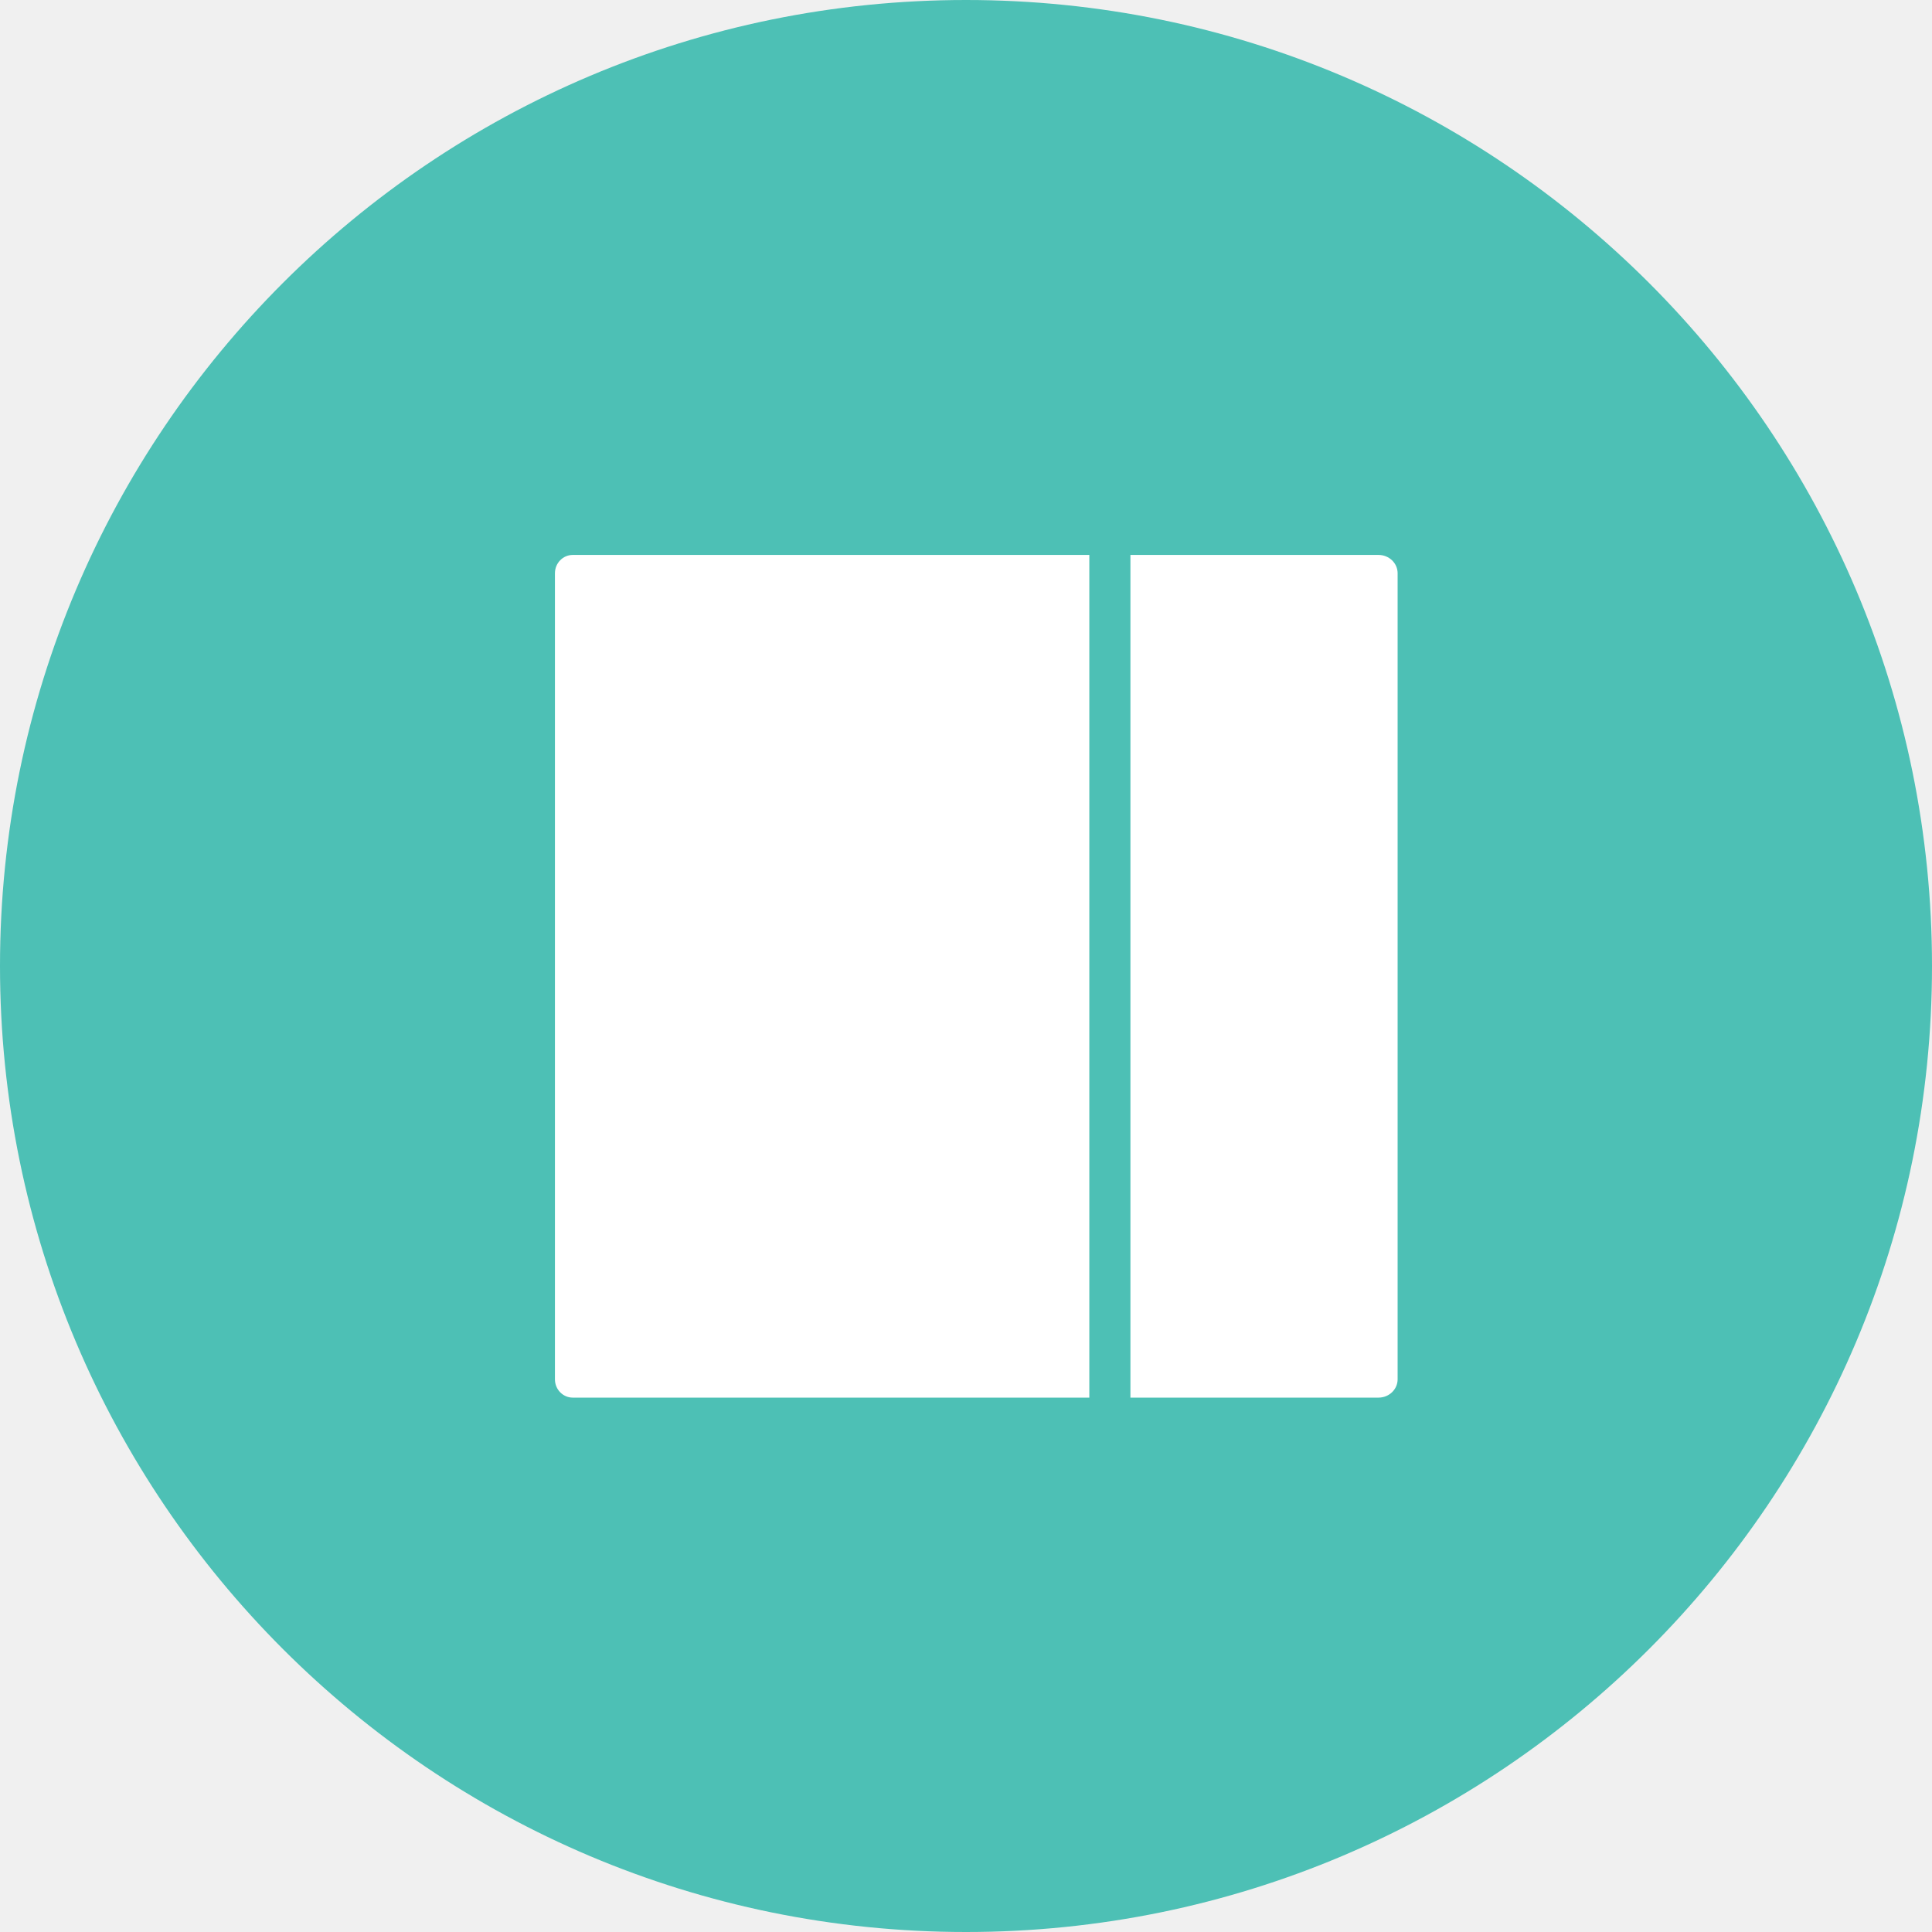
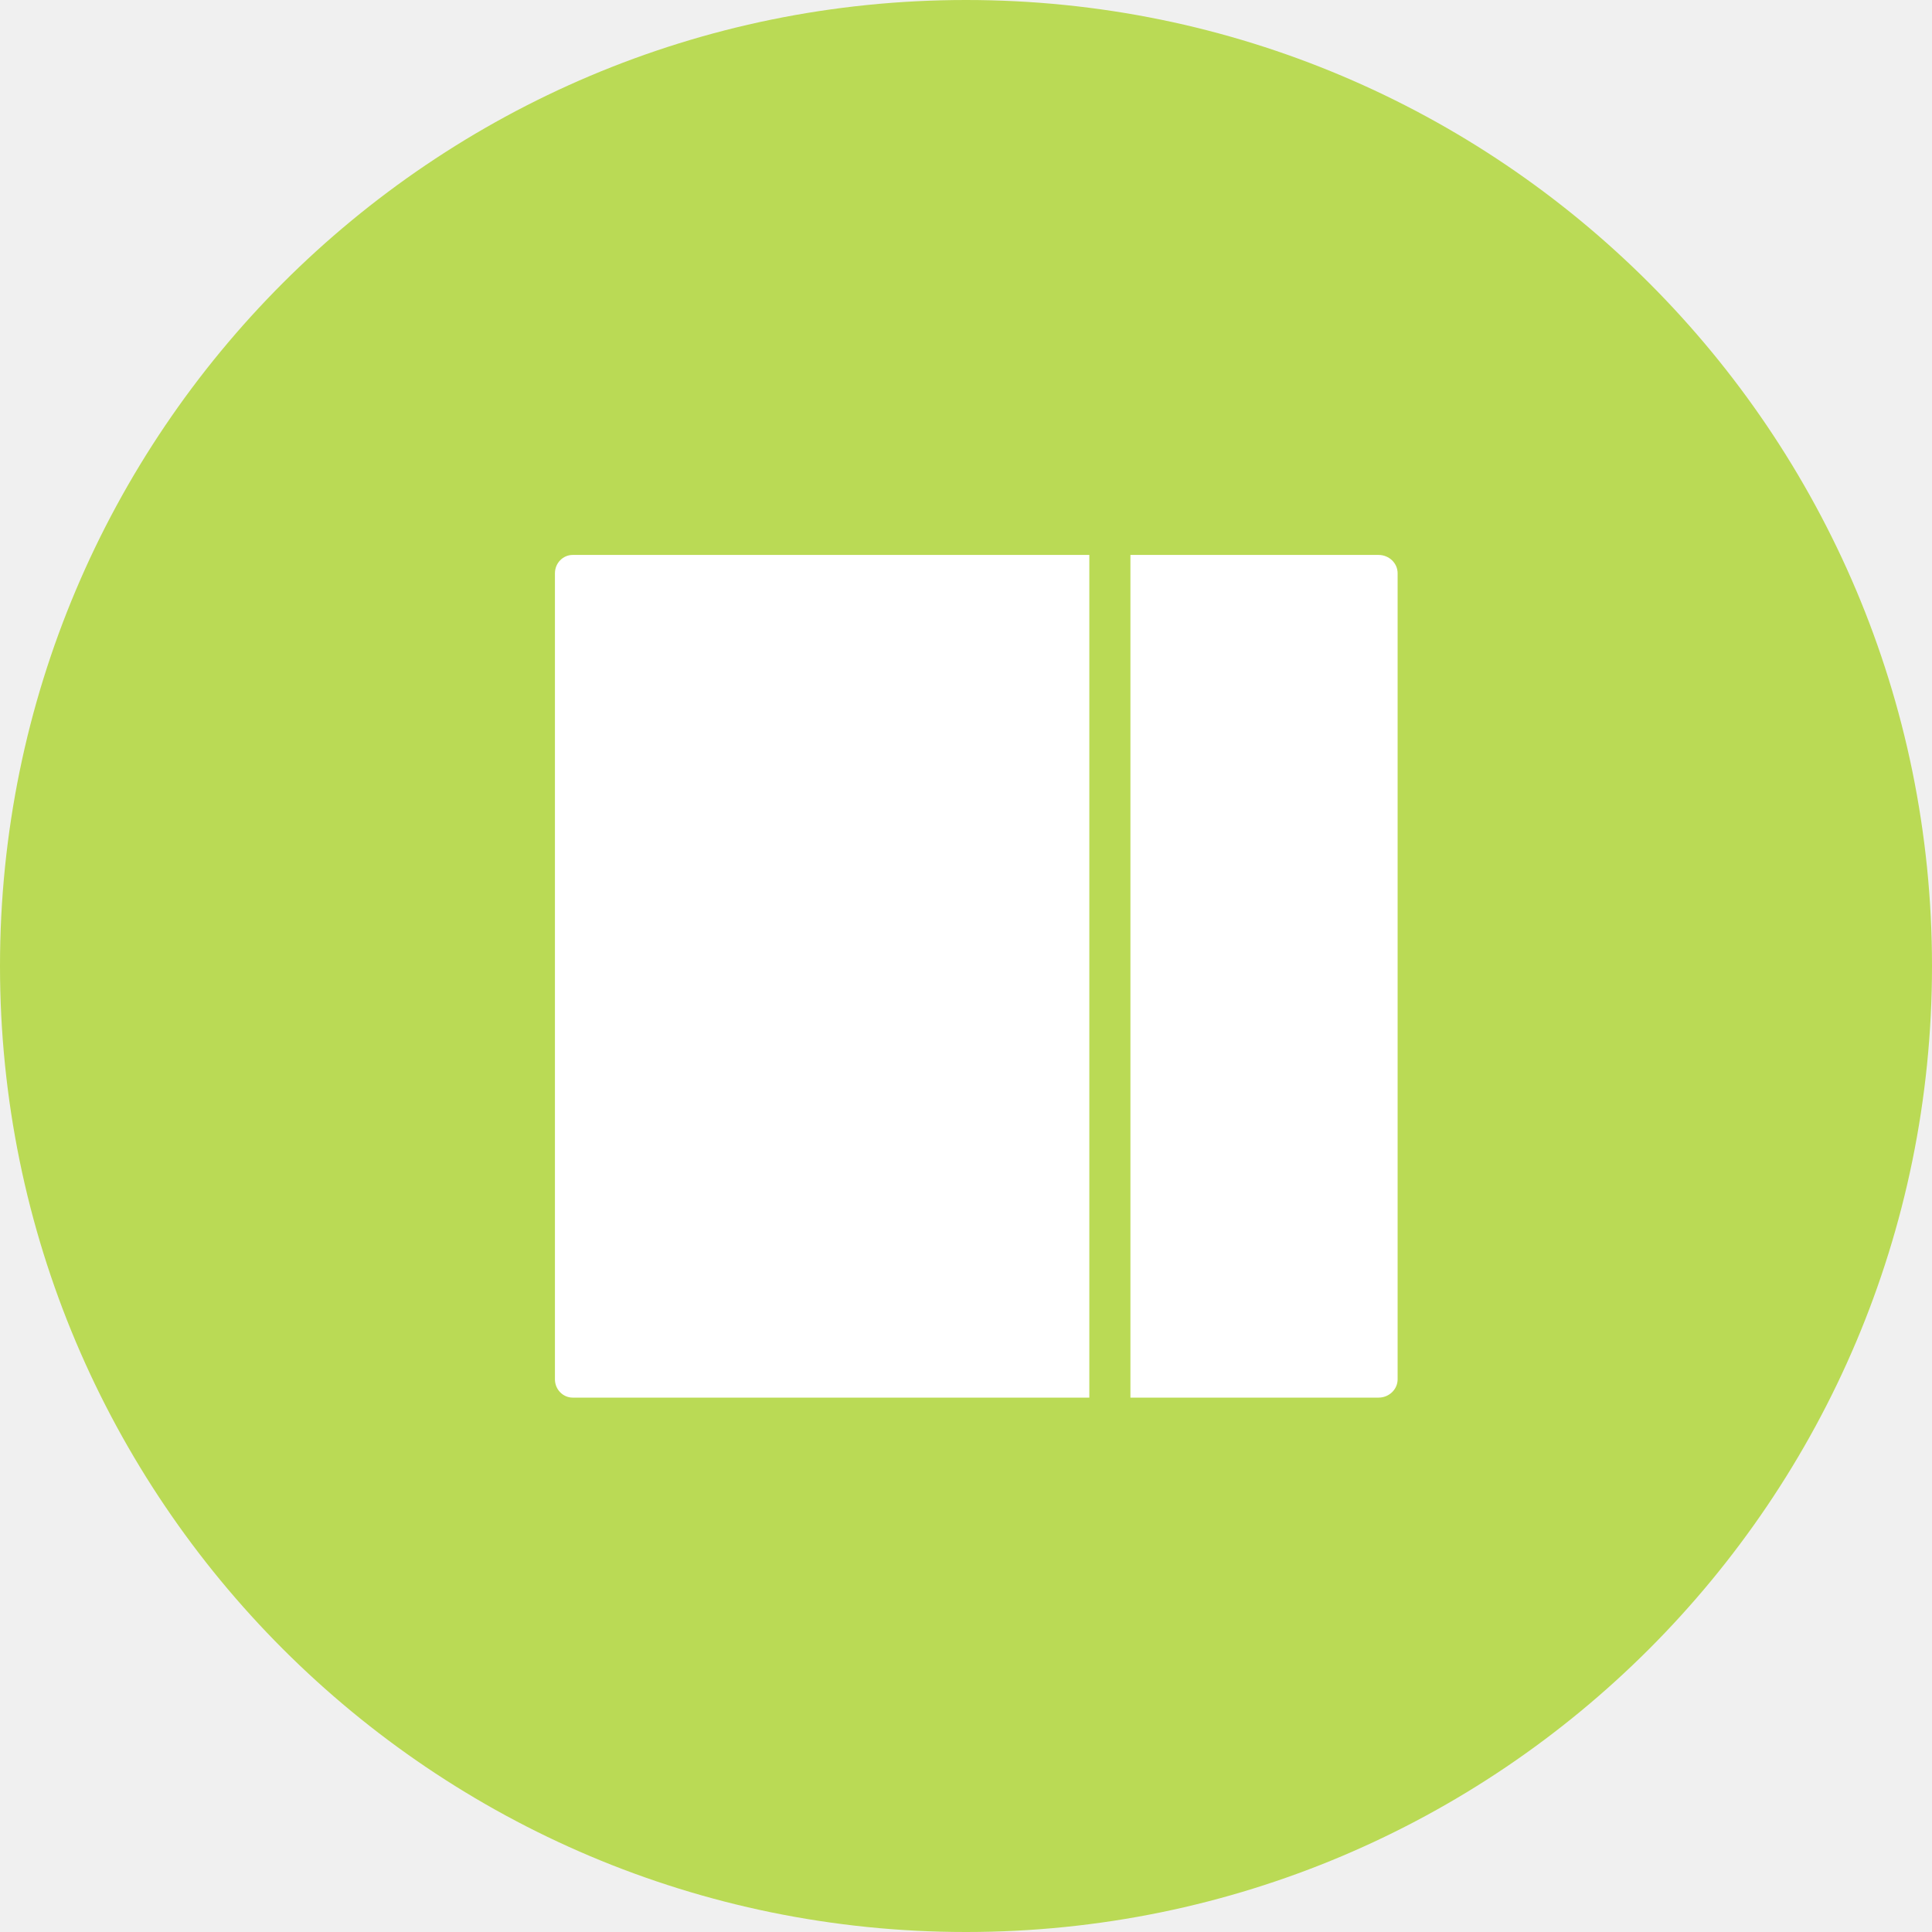
<svg xmlns="http://www.w3.org/2000/svg" width="94px" height="94px" viewBox="0 0 94 94" version="1.1">
  <g id="Page-1" stroke="none" stroke-width="1" fill="none" fill-rule="evenodd">
    <g id="Artboard" transform="translate(-273, -144)">
      <g id="craft-width-fieldtype" transform="translate(273, 144)">
-         <circle id="background" fill="#4DC0B5" cx="47" cy="47" r="47" />
+         <circle id="background" fill="#BADA55" cx="47" cy="47" r="47" />
        <g id="icon" transform="translate(27, 27)" fill="#FFFFFF" fill-rule="nonzero">
          <path d="M0,0.891 L0,40.109 C0,40.601 0.388,41 0.867,41 L26,41 L26,0 L0.867,0 C0.388,0 0,0.399 0,0.891 Z" id="Shape" />
          <path d="M40.071,0 L28,0 L28,41 L40.071,41 C40.584,41 41,40.601 41,40.109 L41,0.891 C41,0.399 40.584,0 40.071,0 Z" id="Shape" />
        </g>
      </g>
    </g>
  </g>
</svg>
